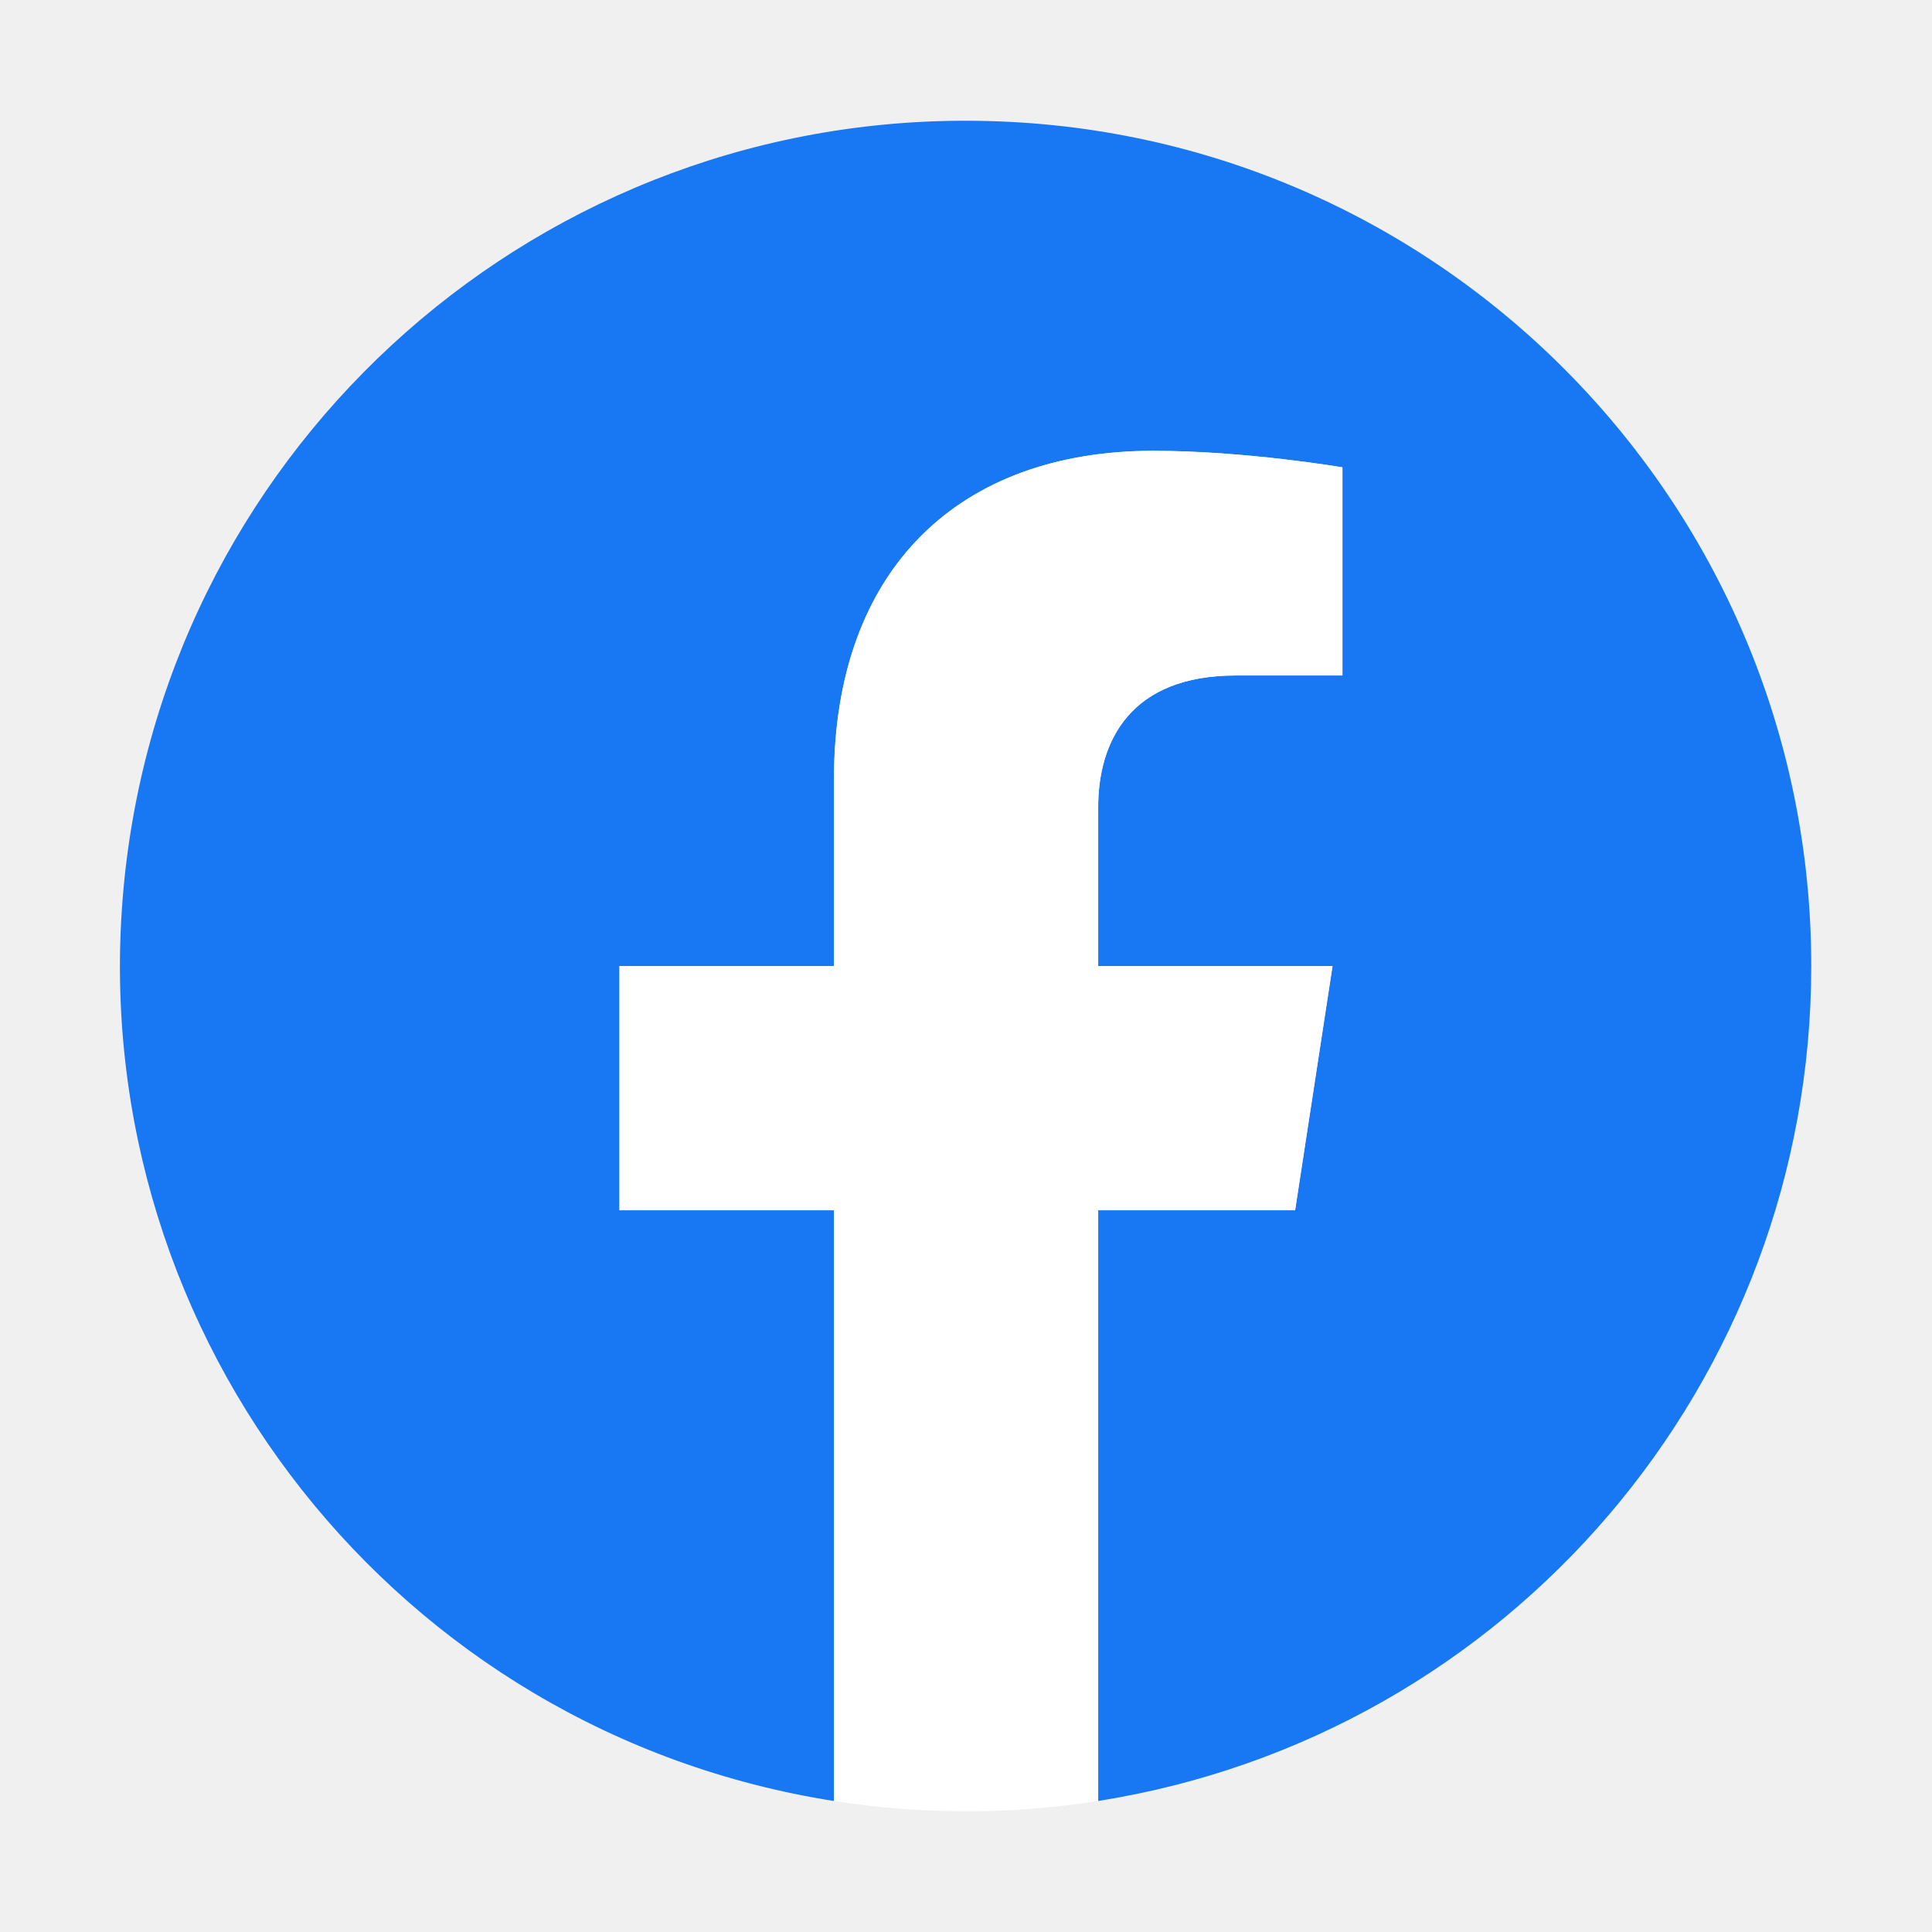
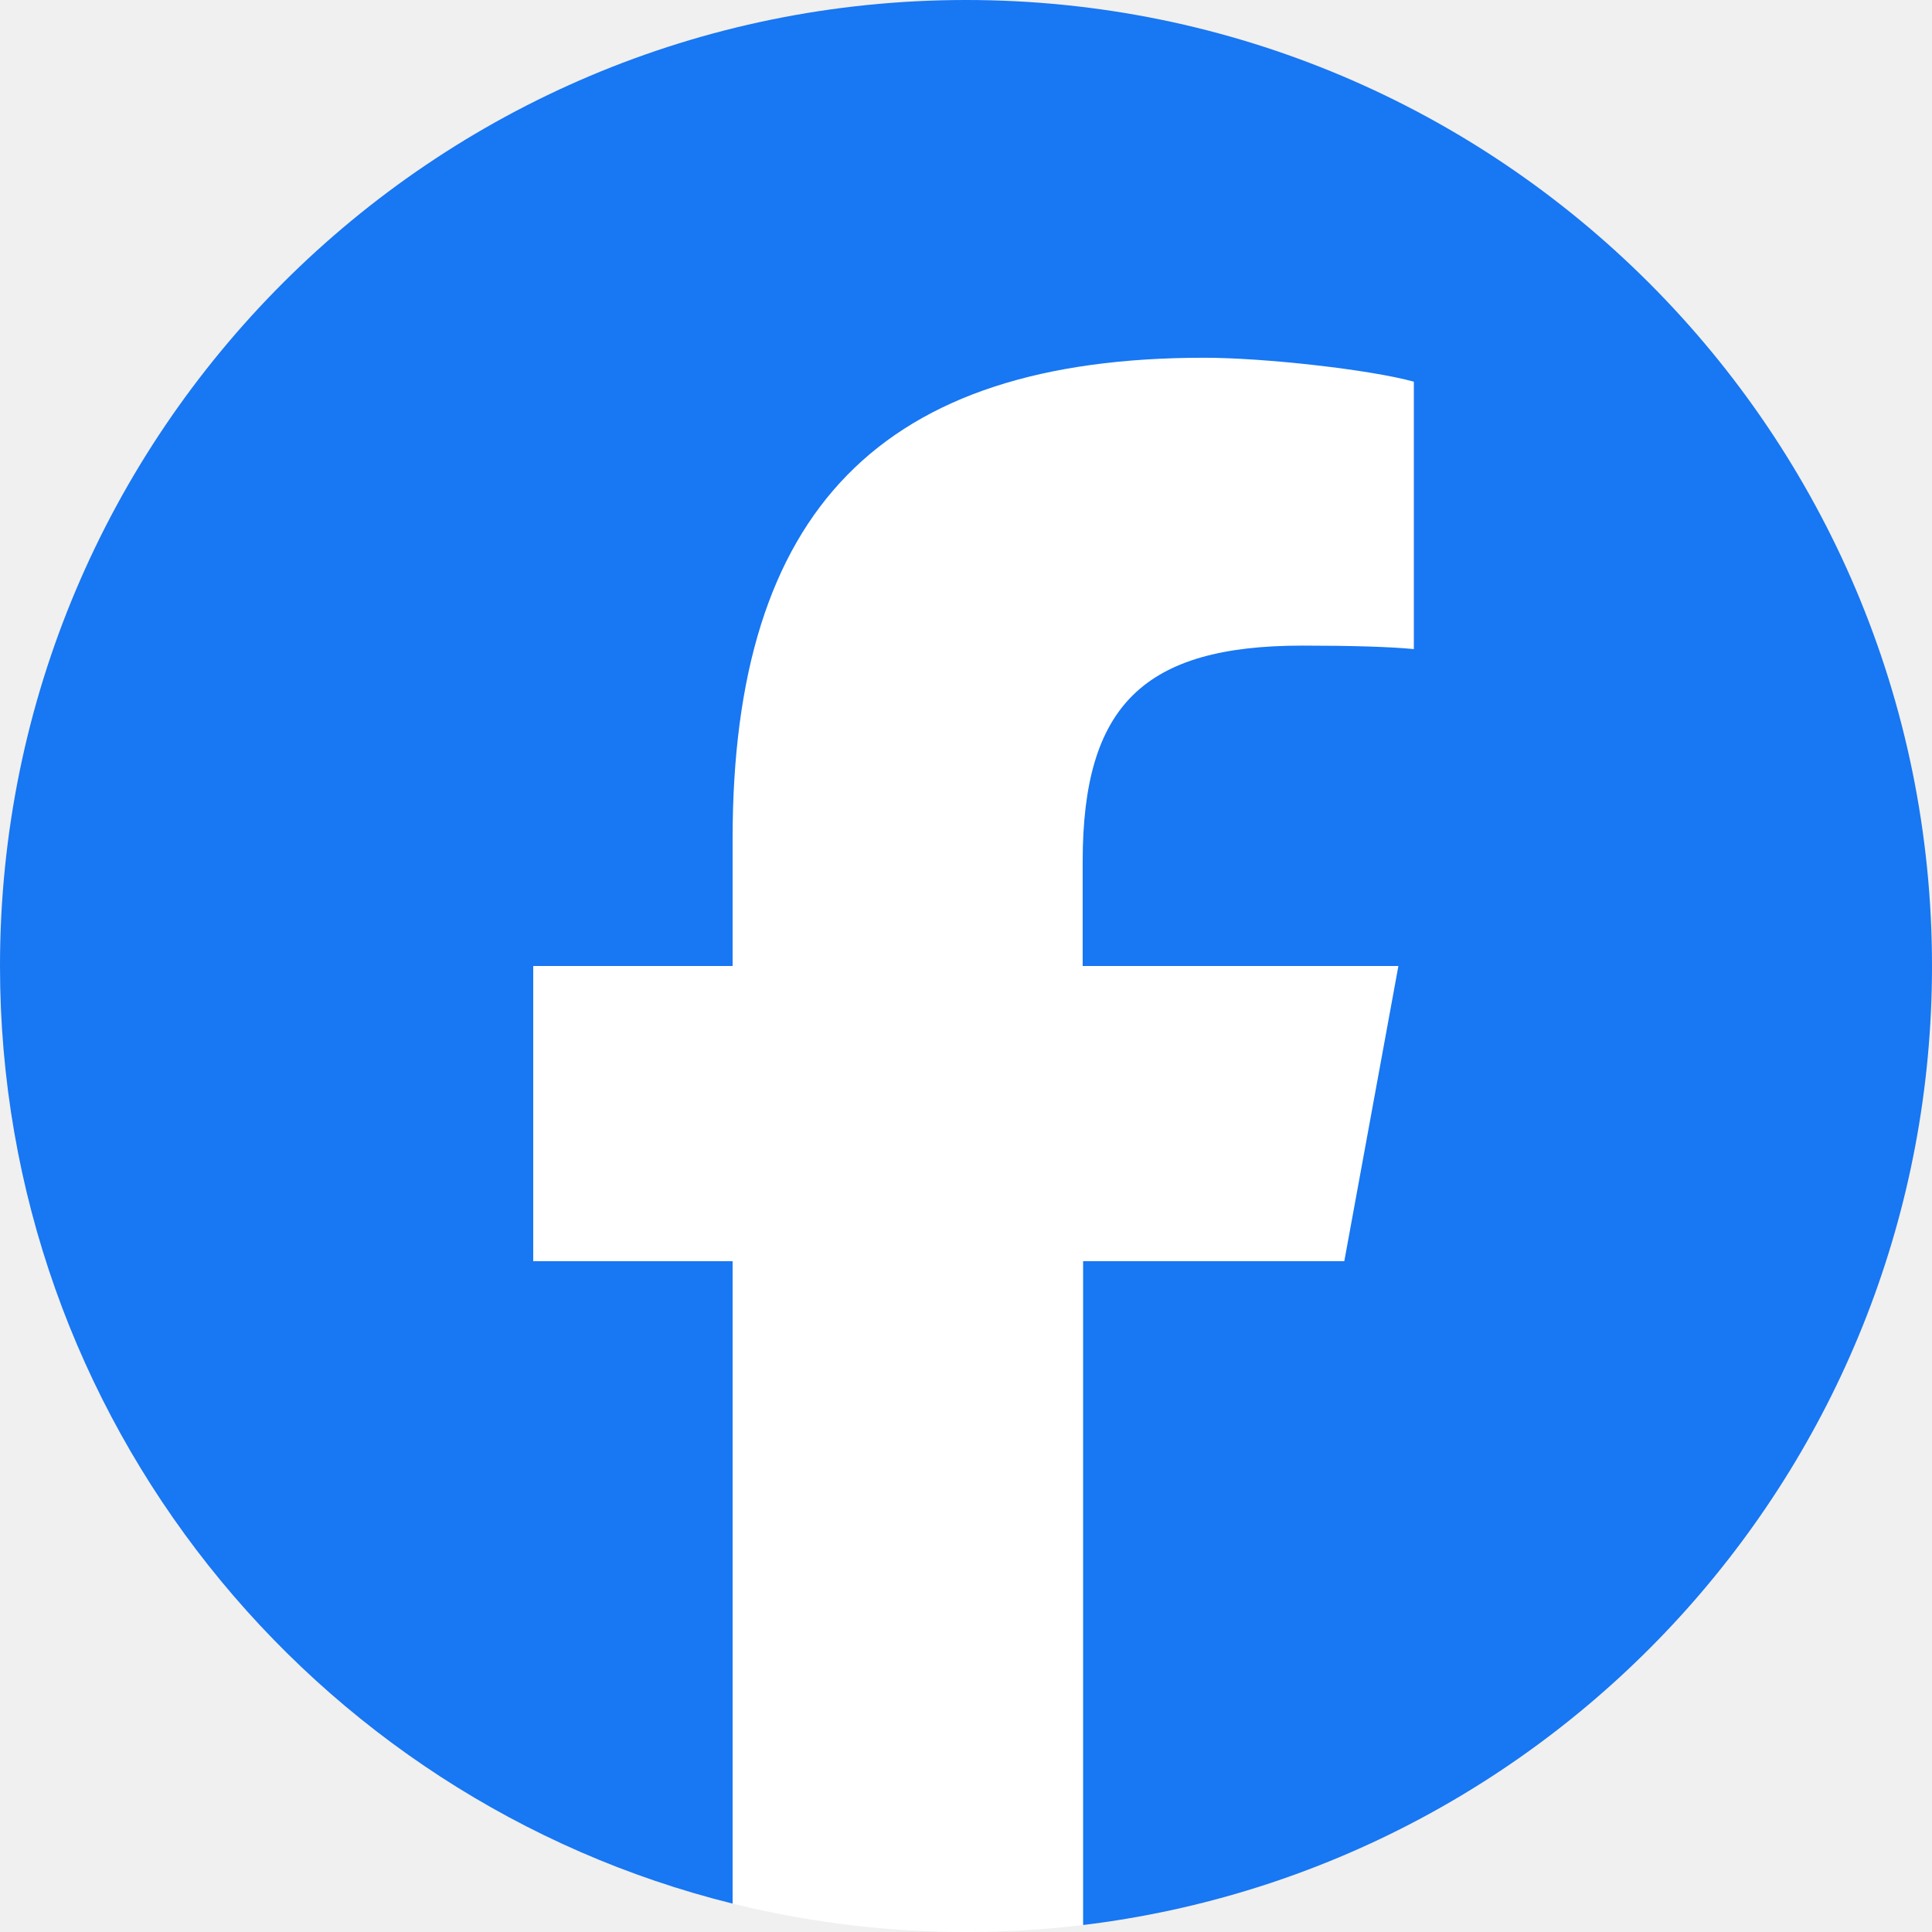
- <svg xmlns="http://www.w3.org/2000/svg" width="800px" height="800px" viewBox="0 0 16 16" fill="none">
-   <path fill="#1877F2" d="M15 8a7 7 0 00-7-7 7 7 0 00-1.094 13.915v-4.892H5.13V8h1.777V6.458c0-1.754 1.045-2.724 2.644-2.724.766 0 1.567.137 1.567.137v1.723h-.883c-.87 0-1.14.54-1.14 1.093V8h1.941l-.31 2.023H9.094v4.892A7.001 7.001 0 0015 8z" />
-   <path fill="#ffffff" d="M10.725 10.023L11.035 8H9.094V6.687c0-.553.27-1.093 1.14-1.093h.883V3.87s-.801-.137-1.567-.137c-1.6 0-2.644.97-2.644 2.724V8H5.13v2.023h1.777v4.892a7.037 7.037 0 002.188 0v-4.892h1.63z" />
+ <svg xmlns="http://www.w3.org/2000/svg" viewBox="0 0 36 36" height="40" width="40" fill="#1877F2">
+   <path d="M20.181 35.87C29.094 34.791 36 27.202 36 18c0-9.941-8.059-18-18-18S0 8.059 0 18c0 8.442 5.811 15.526 13.652 17.471L14 34h5.5l.681 1.87Z" />
+   <path d="M13.651 35.471v-11.97H9.936V18h3.715v-2.37c0-6.127 2.772-8.964 8.784-8.964 1.138 0 3.103.223 3.91.446v4.983c-.425-.043-1.167-.065-2.081-.065-2.952 0-4.09 1.116-4.09 4.025V18h5.883l-1.008 5.5h-4.867v12.37a18.183 18.183 0 0 1-6.53-.399Z" fill="#fff" />
</svg>
